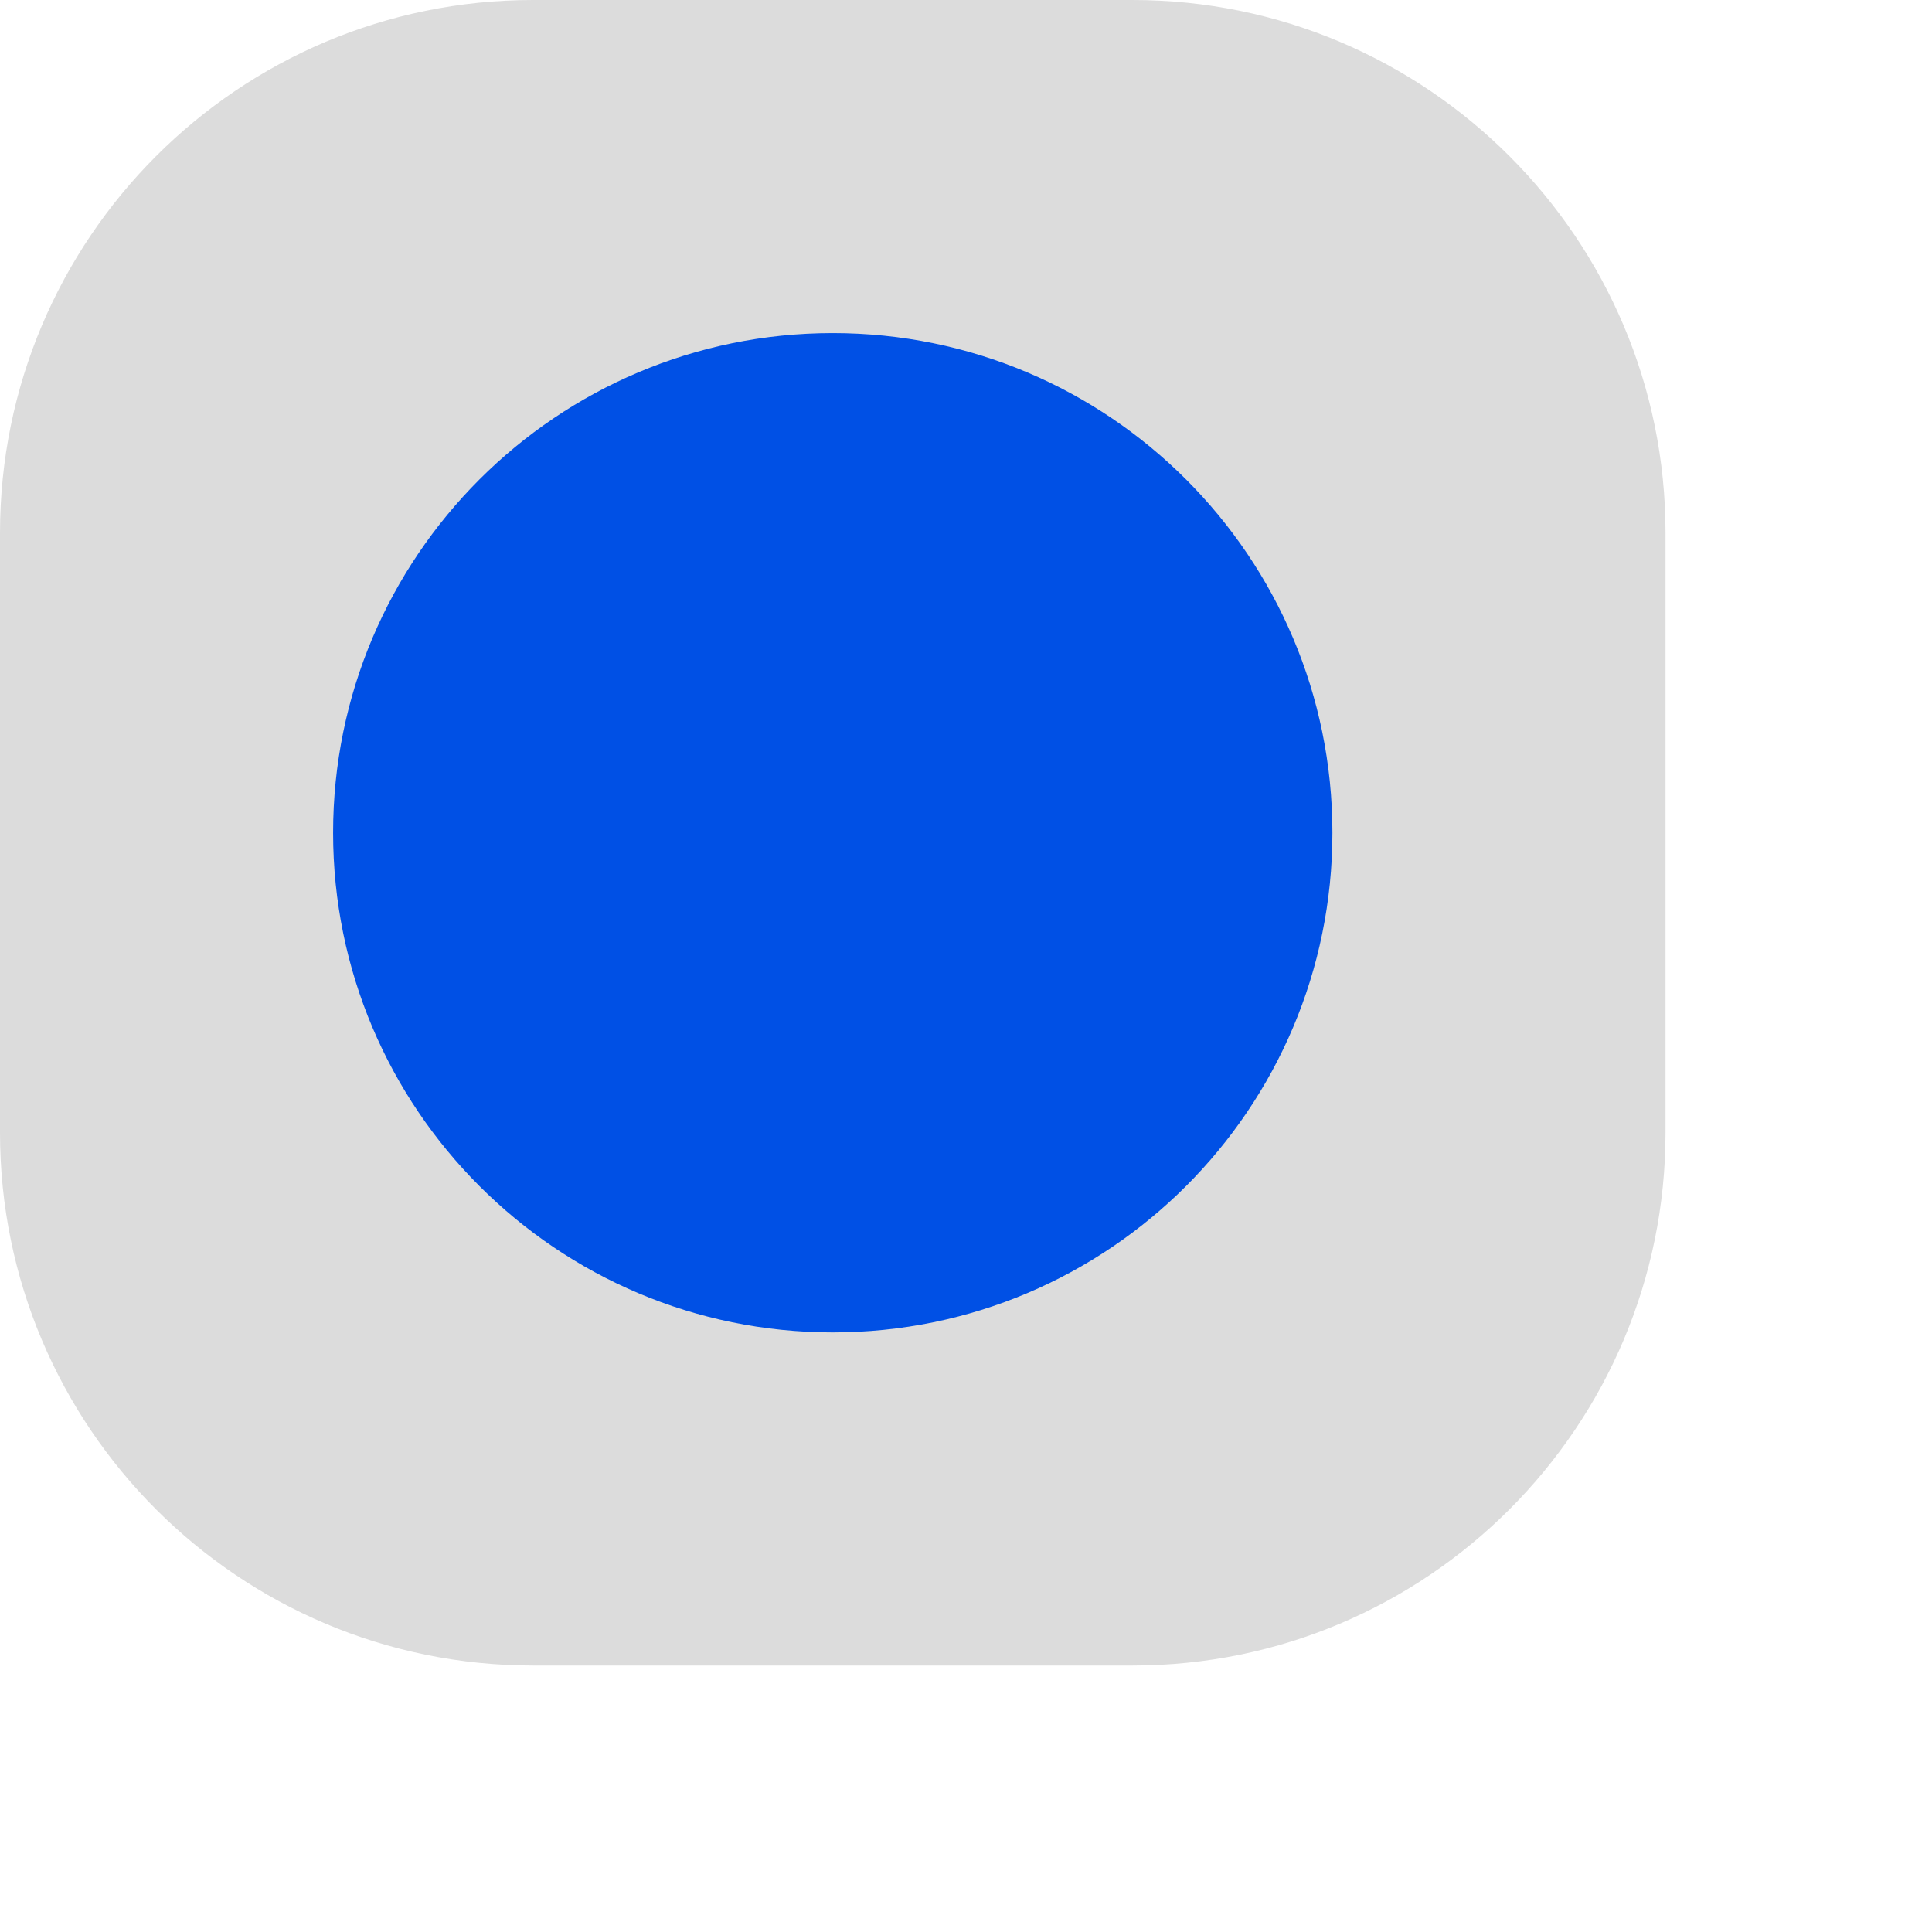
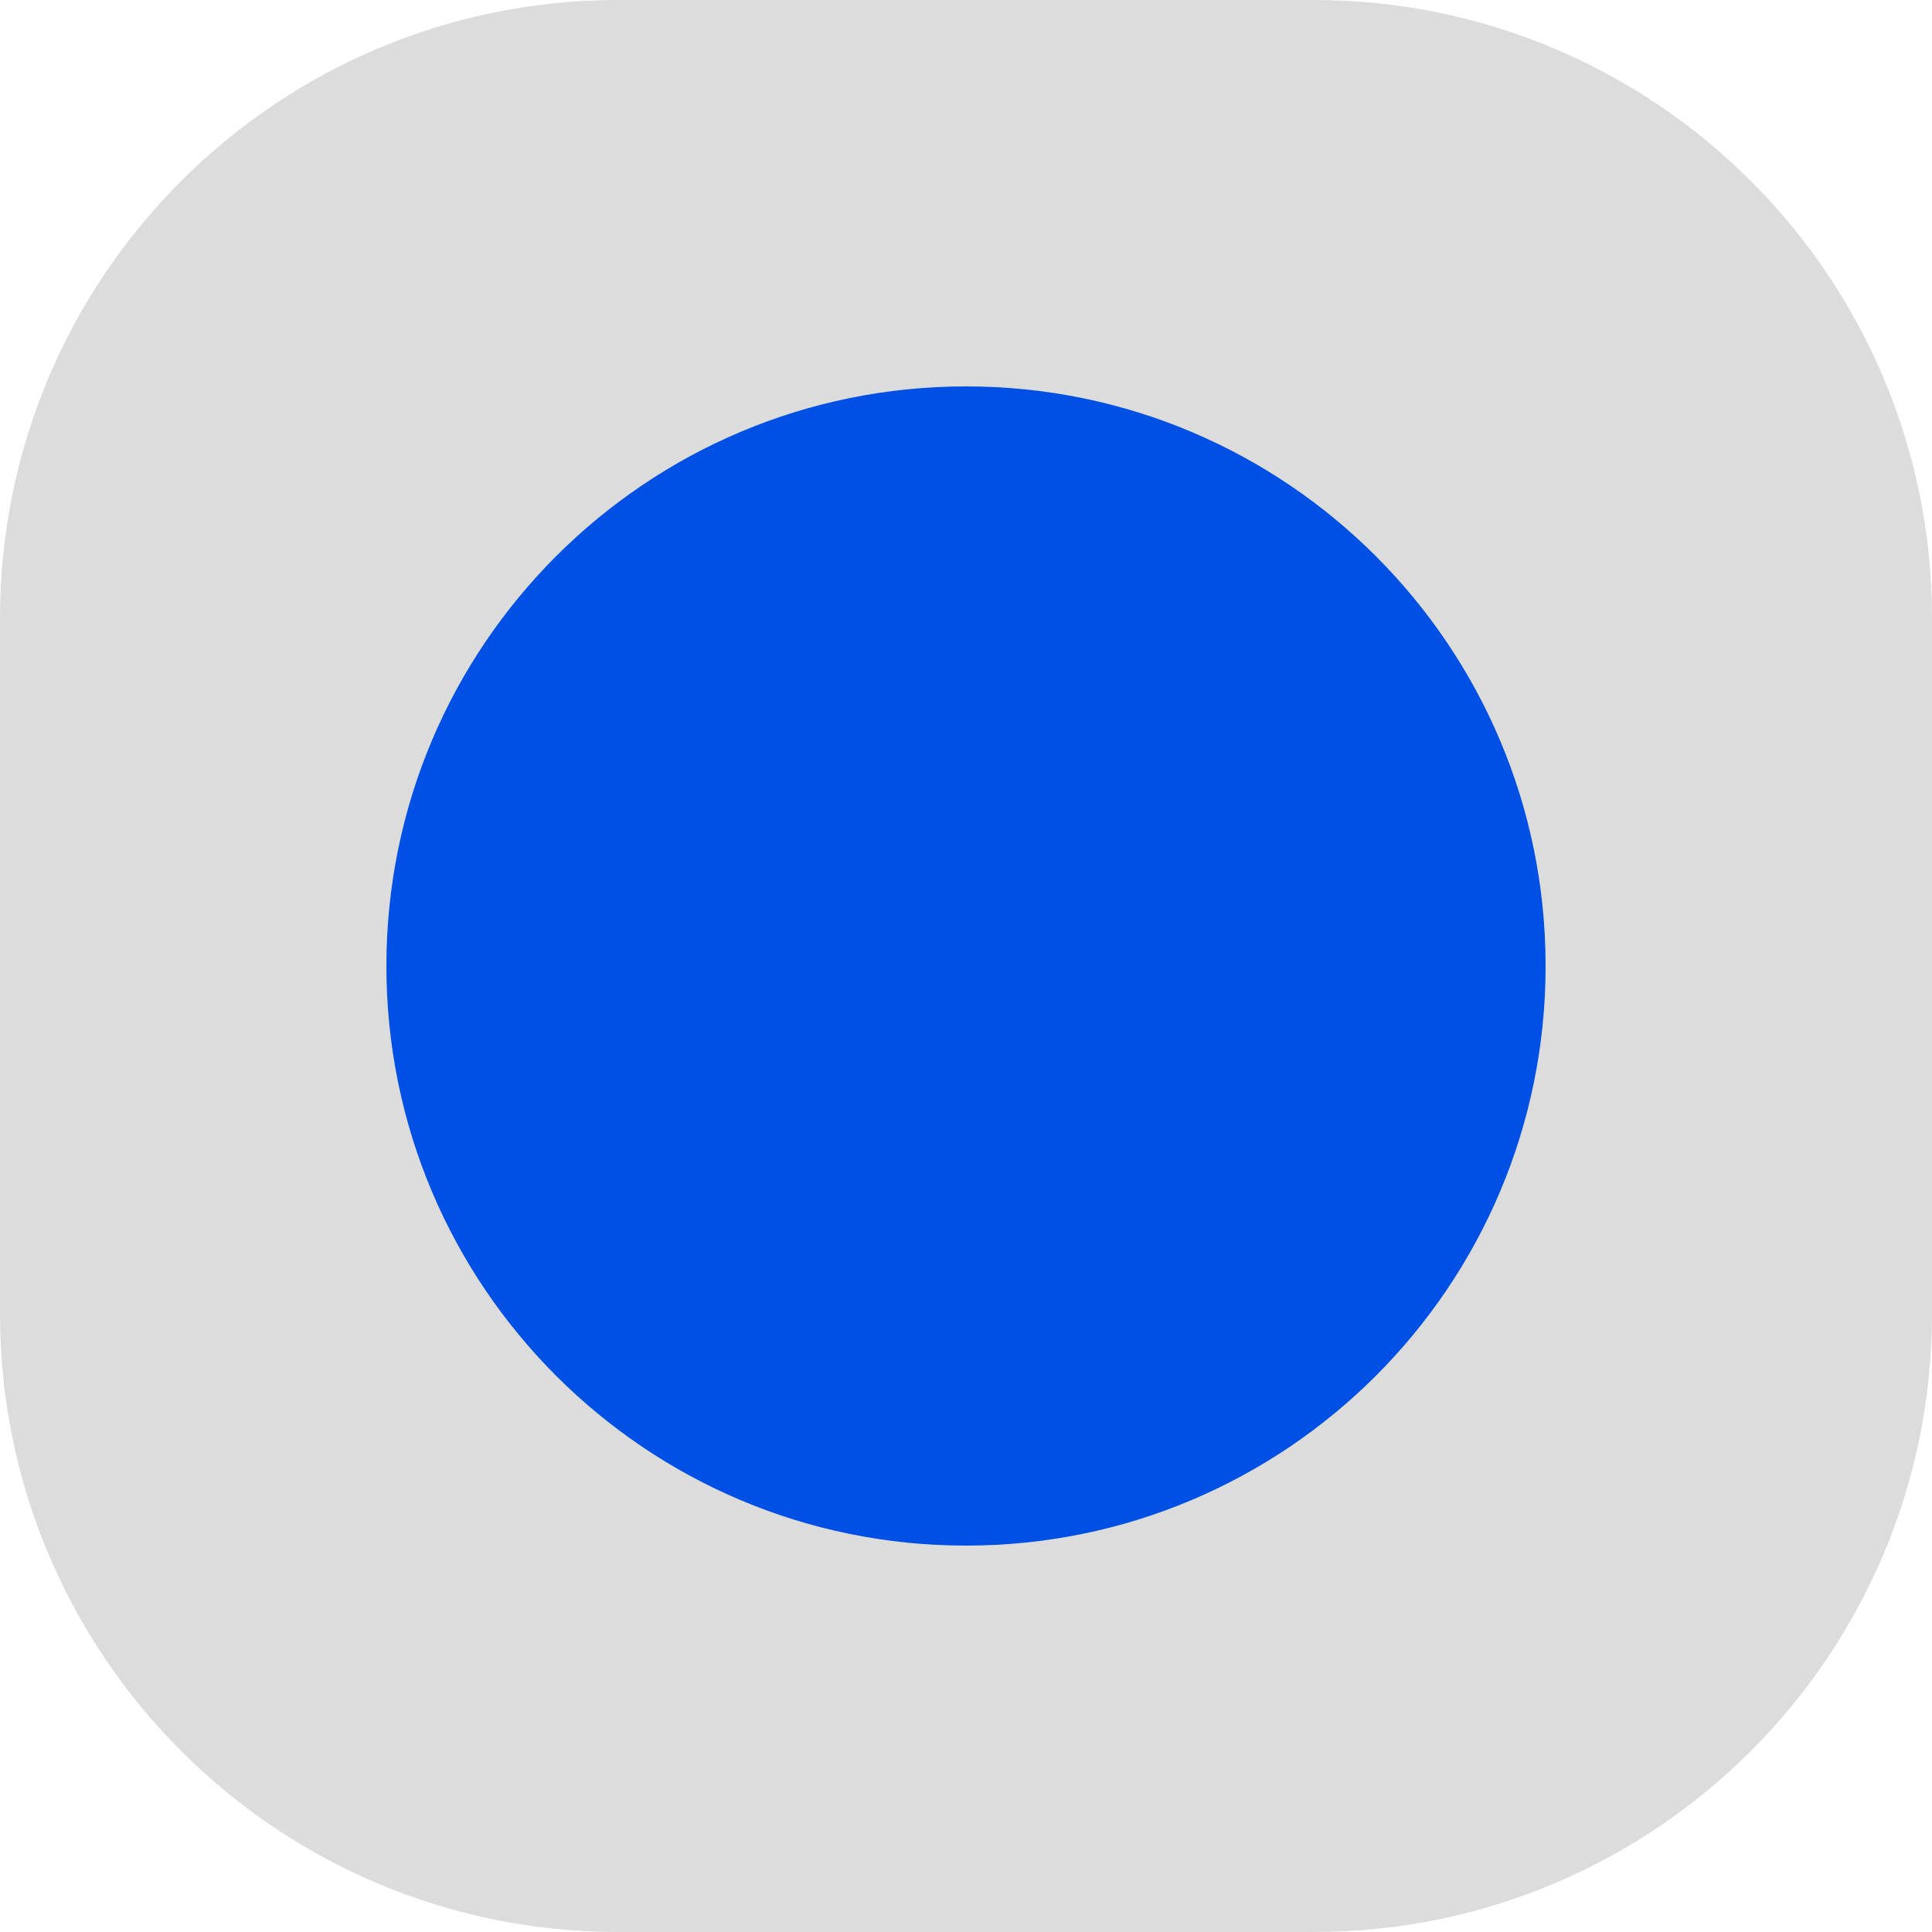
- <svg xmlns="http://www.w3.org/2000/svg" width="58" height="58" viewBox="0 0 58 58" fill="none">
+ <svg xmlns="http://www.w3.org/2000/svg" width="50" height="50" viewBox="0 0 50 50" fill="none">
  <g filter="url(#filter0_dd_1047_1079)">
    <rect width="50" height="50" rx="16" fill="#DCDCDC" />
  </g>
  <circle cx="25" cy="25" r="15" fill="#0050E5" />
</svg>
